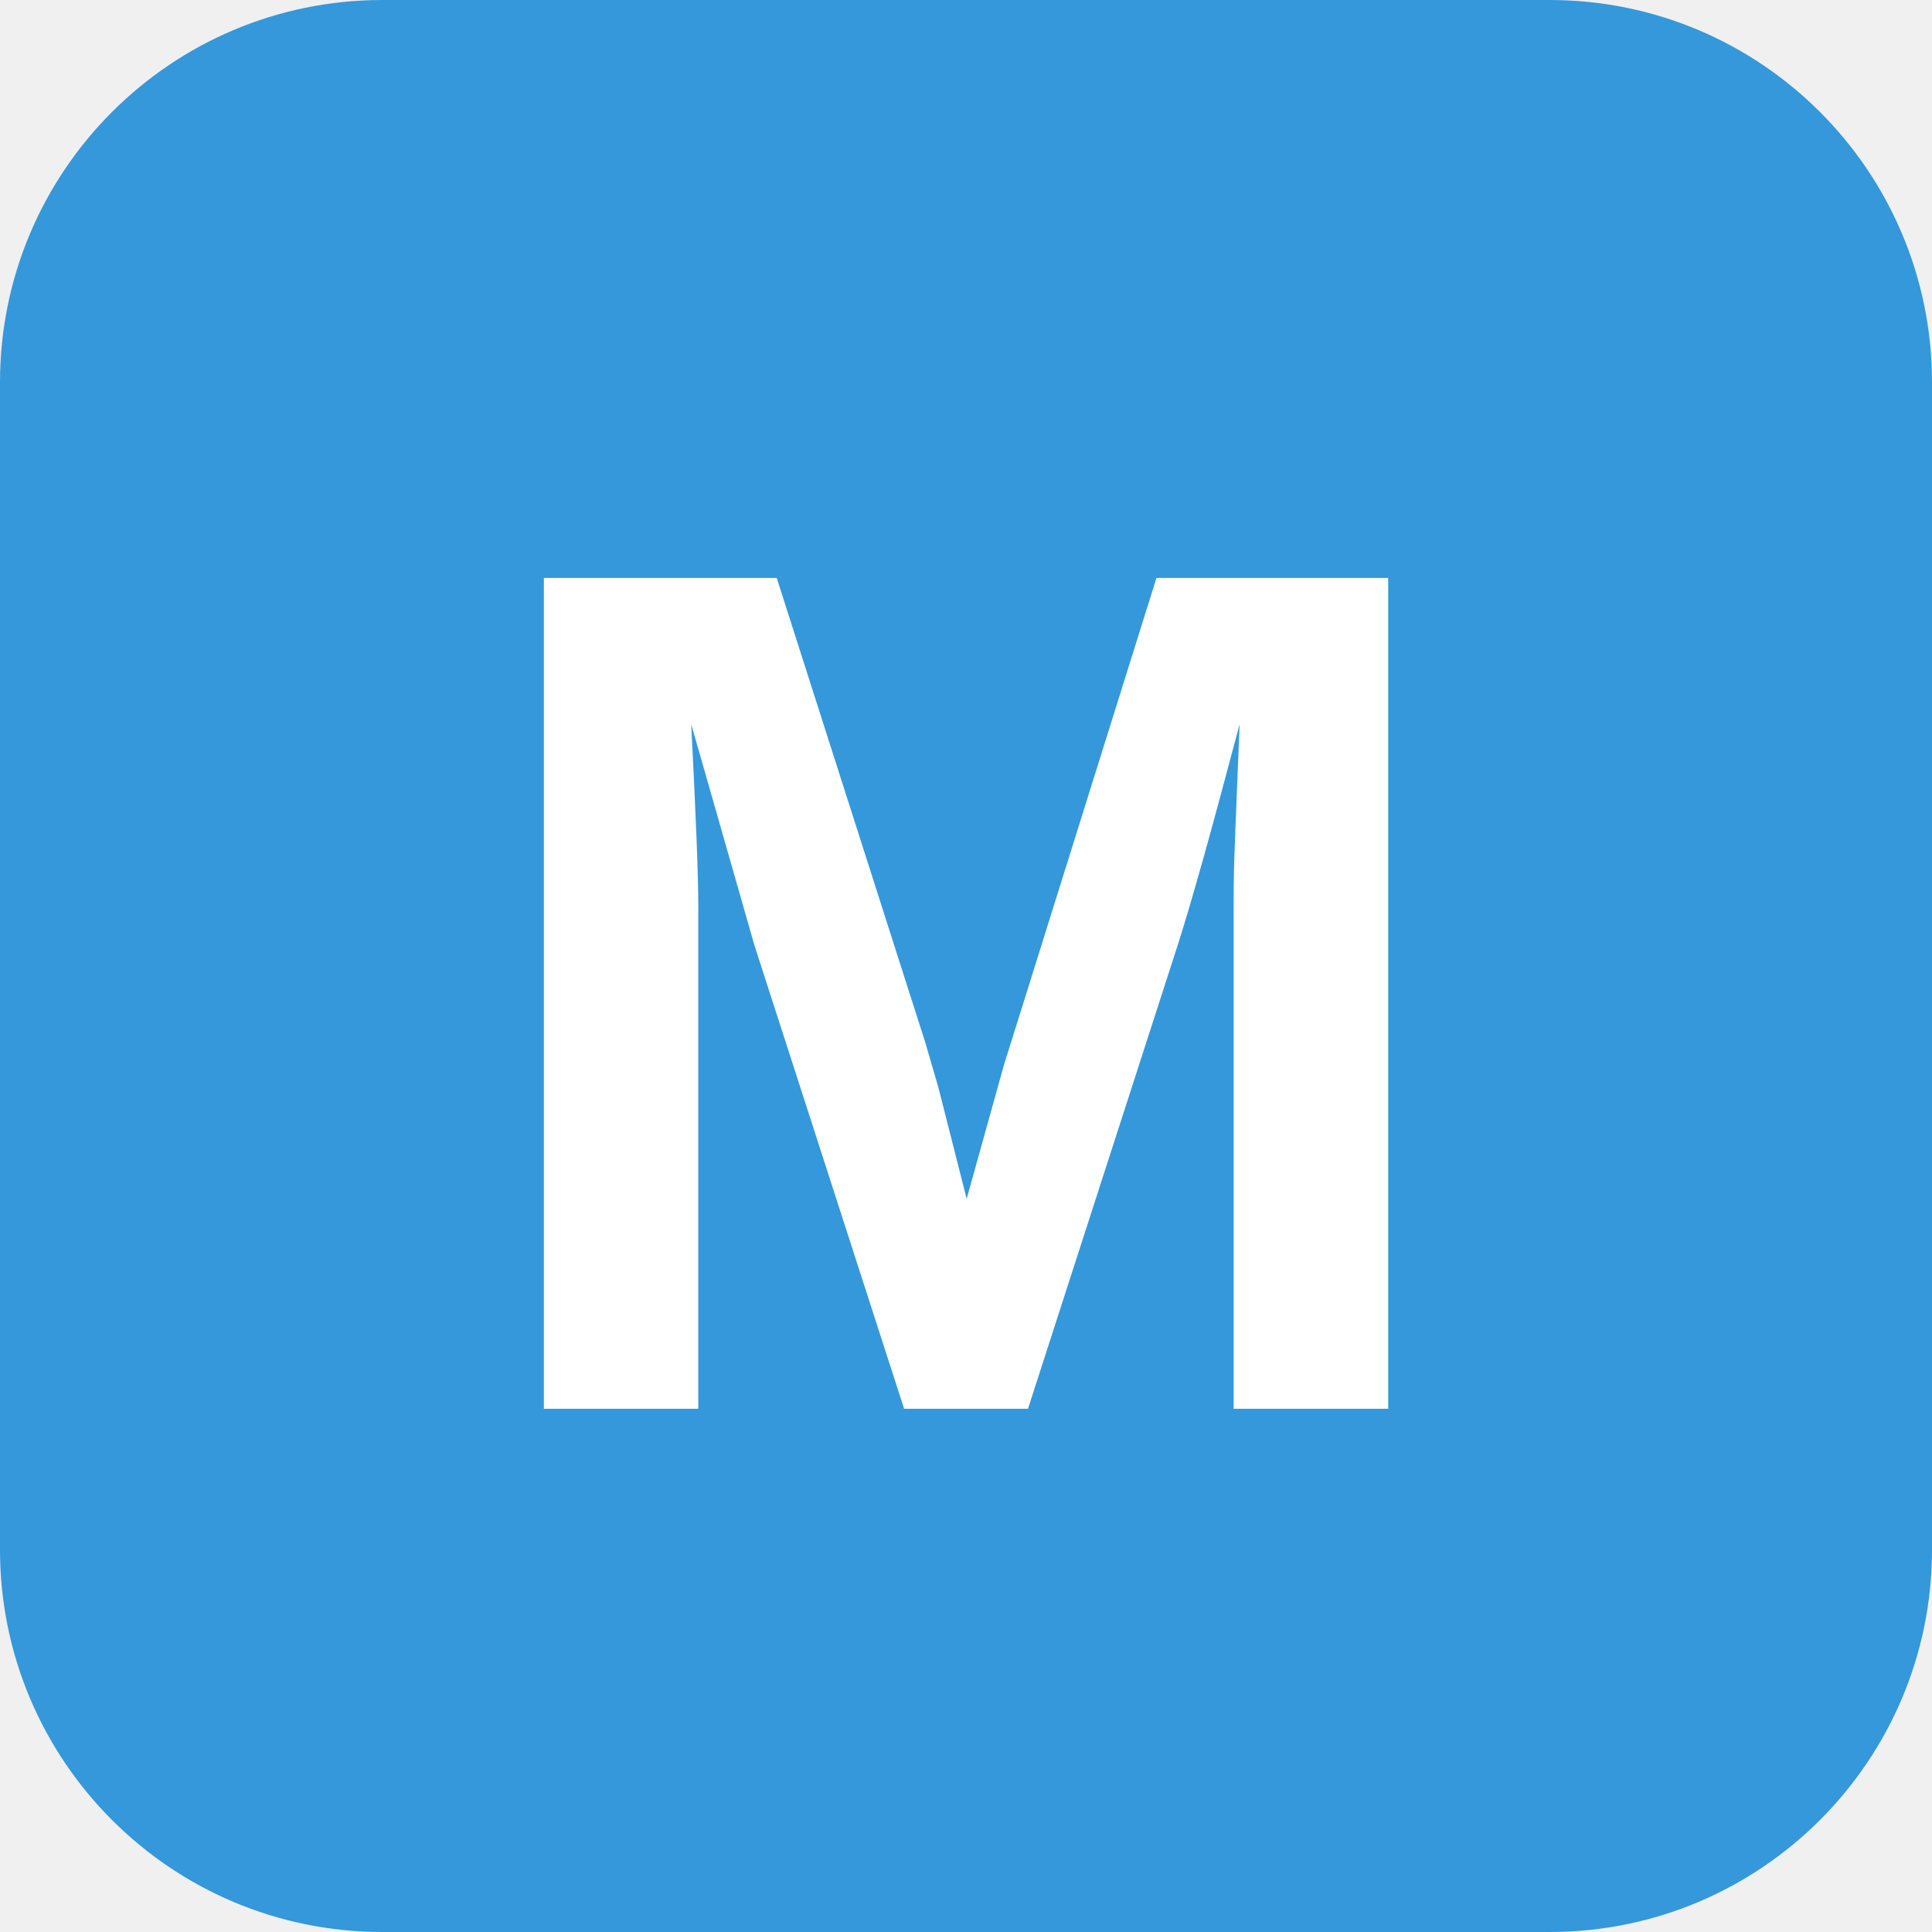
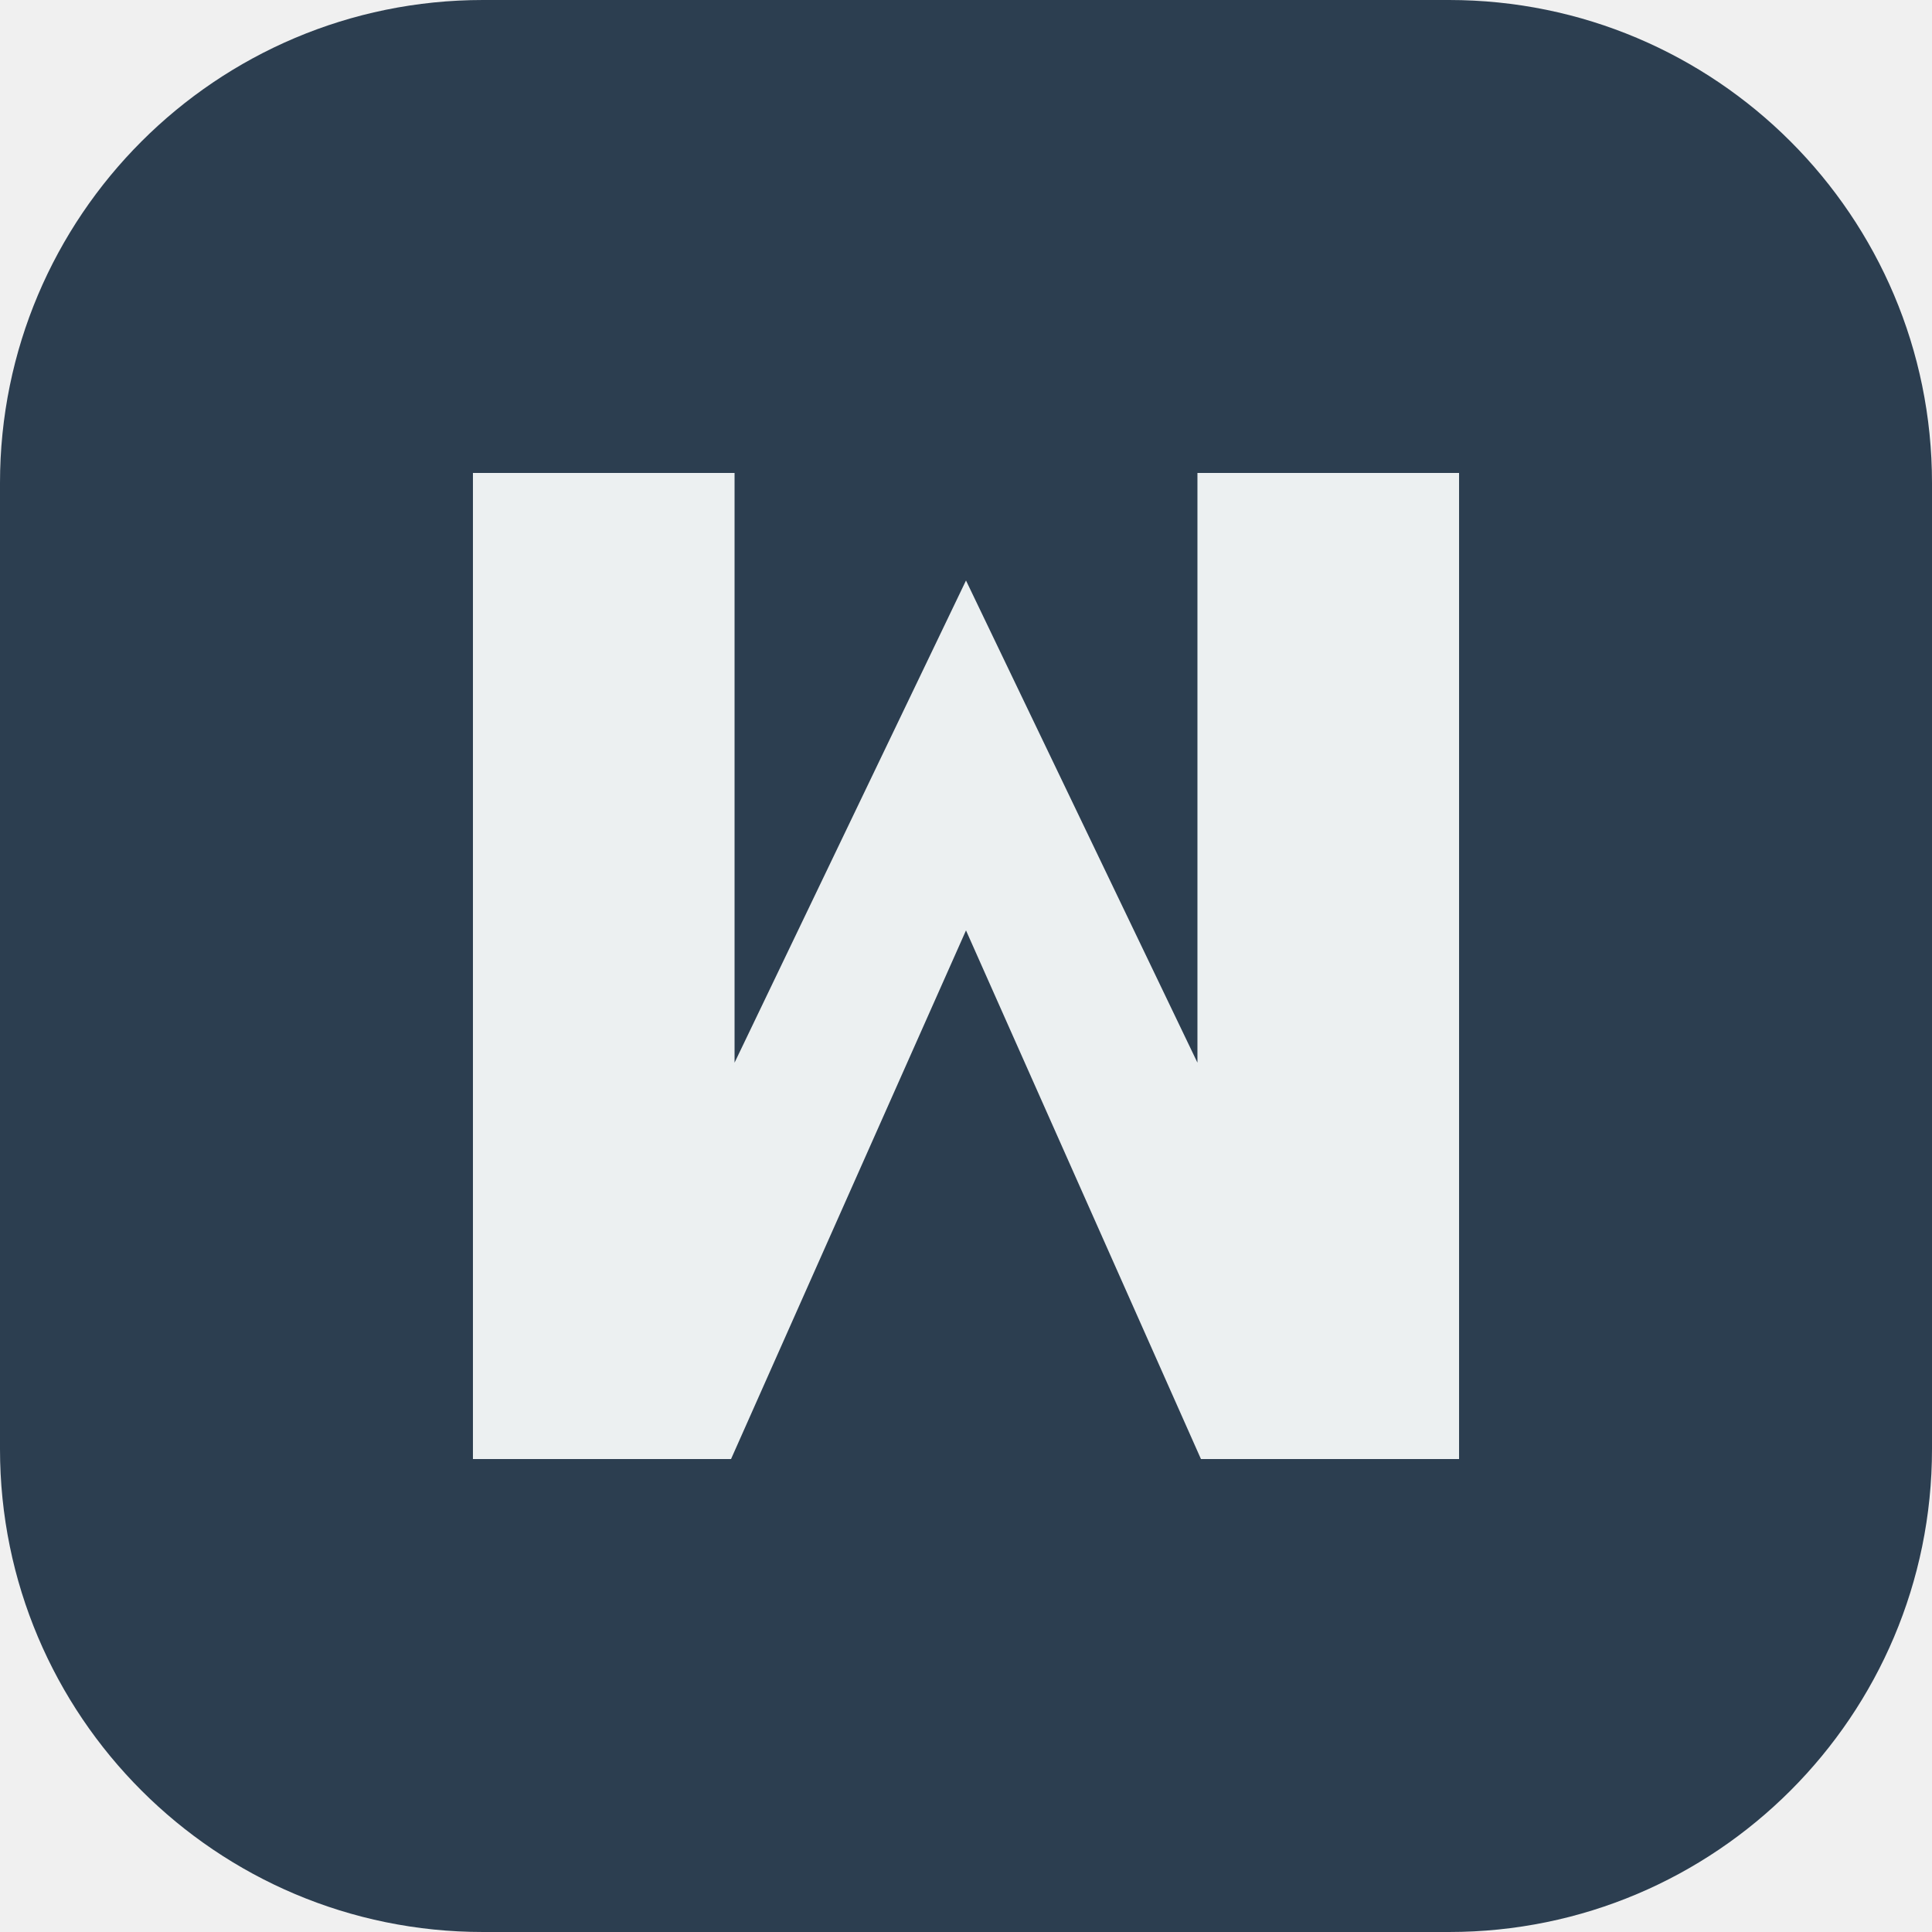
<svg xmlns="http://www.w3.org/2000/svg" width="192" height="192" viewBox="0 0 192 192">
-   <rect width="192" height="192" rx="38" ry="38" fill="#3498db" />
-   <text x="96" y="140" font-family="Arial, sans-serif" font-size="120" font-weight="bold" text-anchor="middle" fill="white">M</text>
+   <rect width="192" height="192" rx="48" ry="48" fill="#2c3e50" />
+   <path d="M48 48 L48 144 L72 144 L96 90 L120 144 L144 144 L144 48 L120 48 L120 110 L96 60 L72 110 L72 48 Z" fill="#ecf0f1" stroke="#ecf0f1" stroke-width="2" />
</svg>
